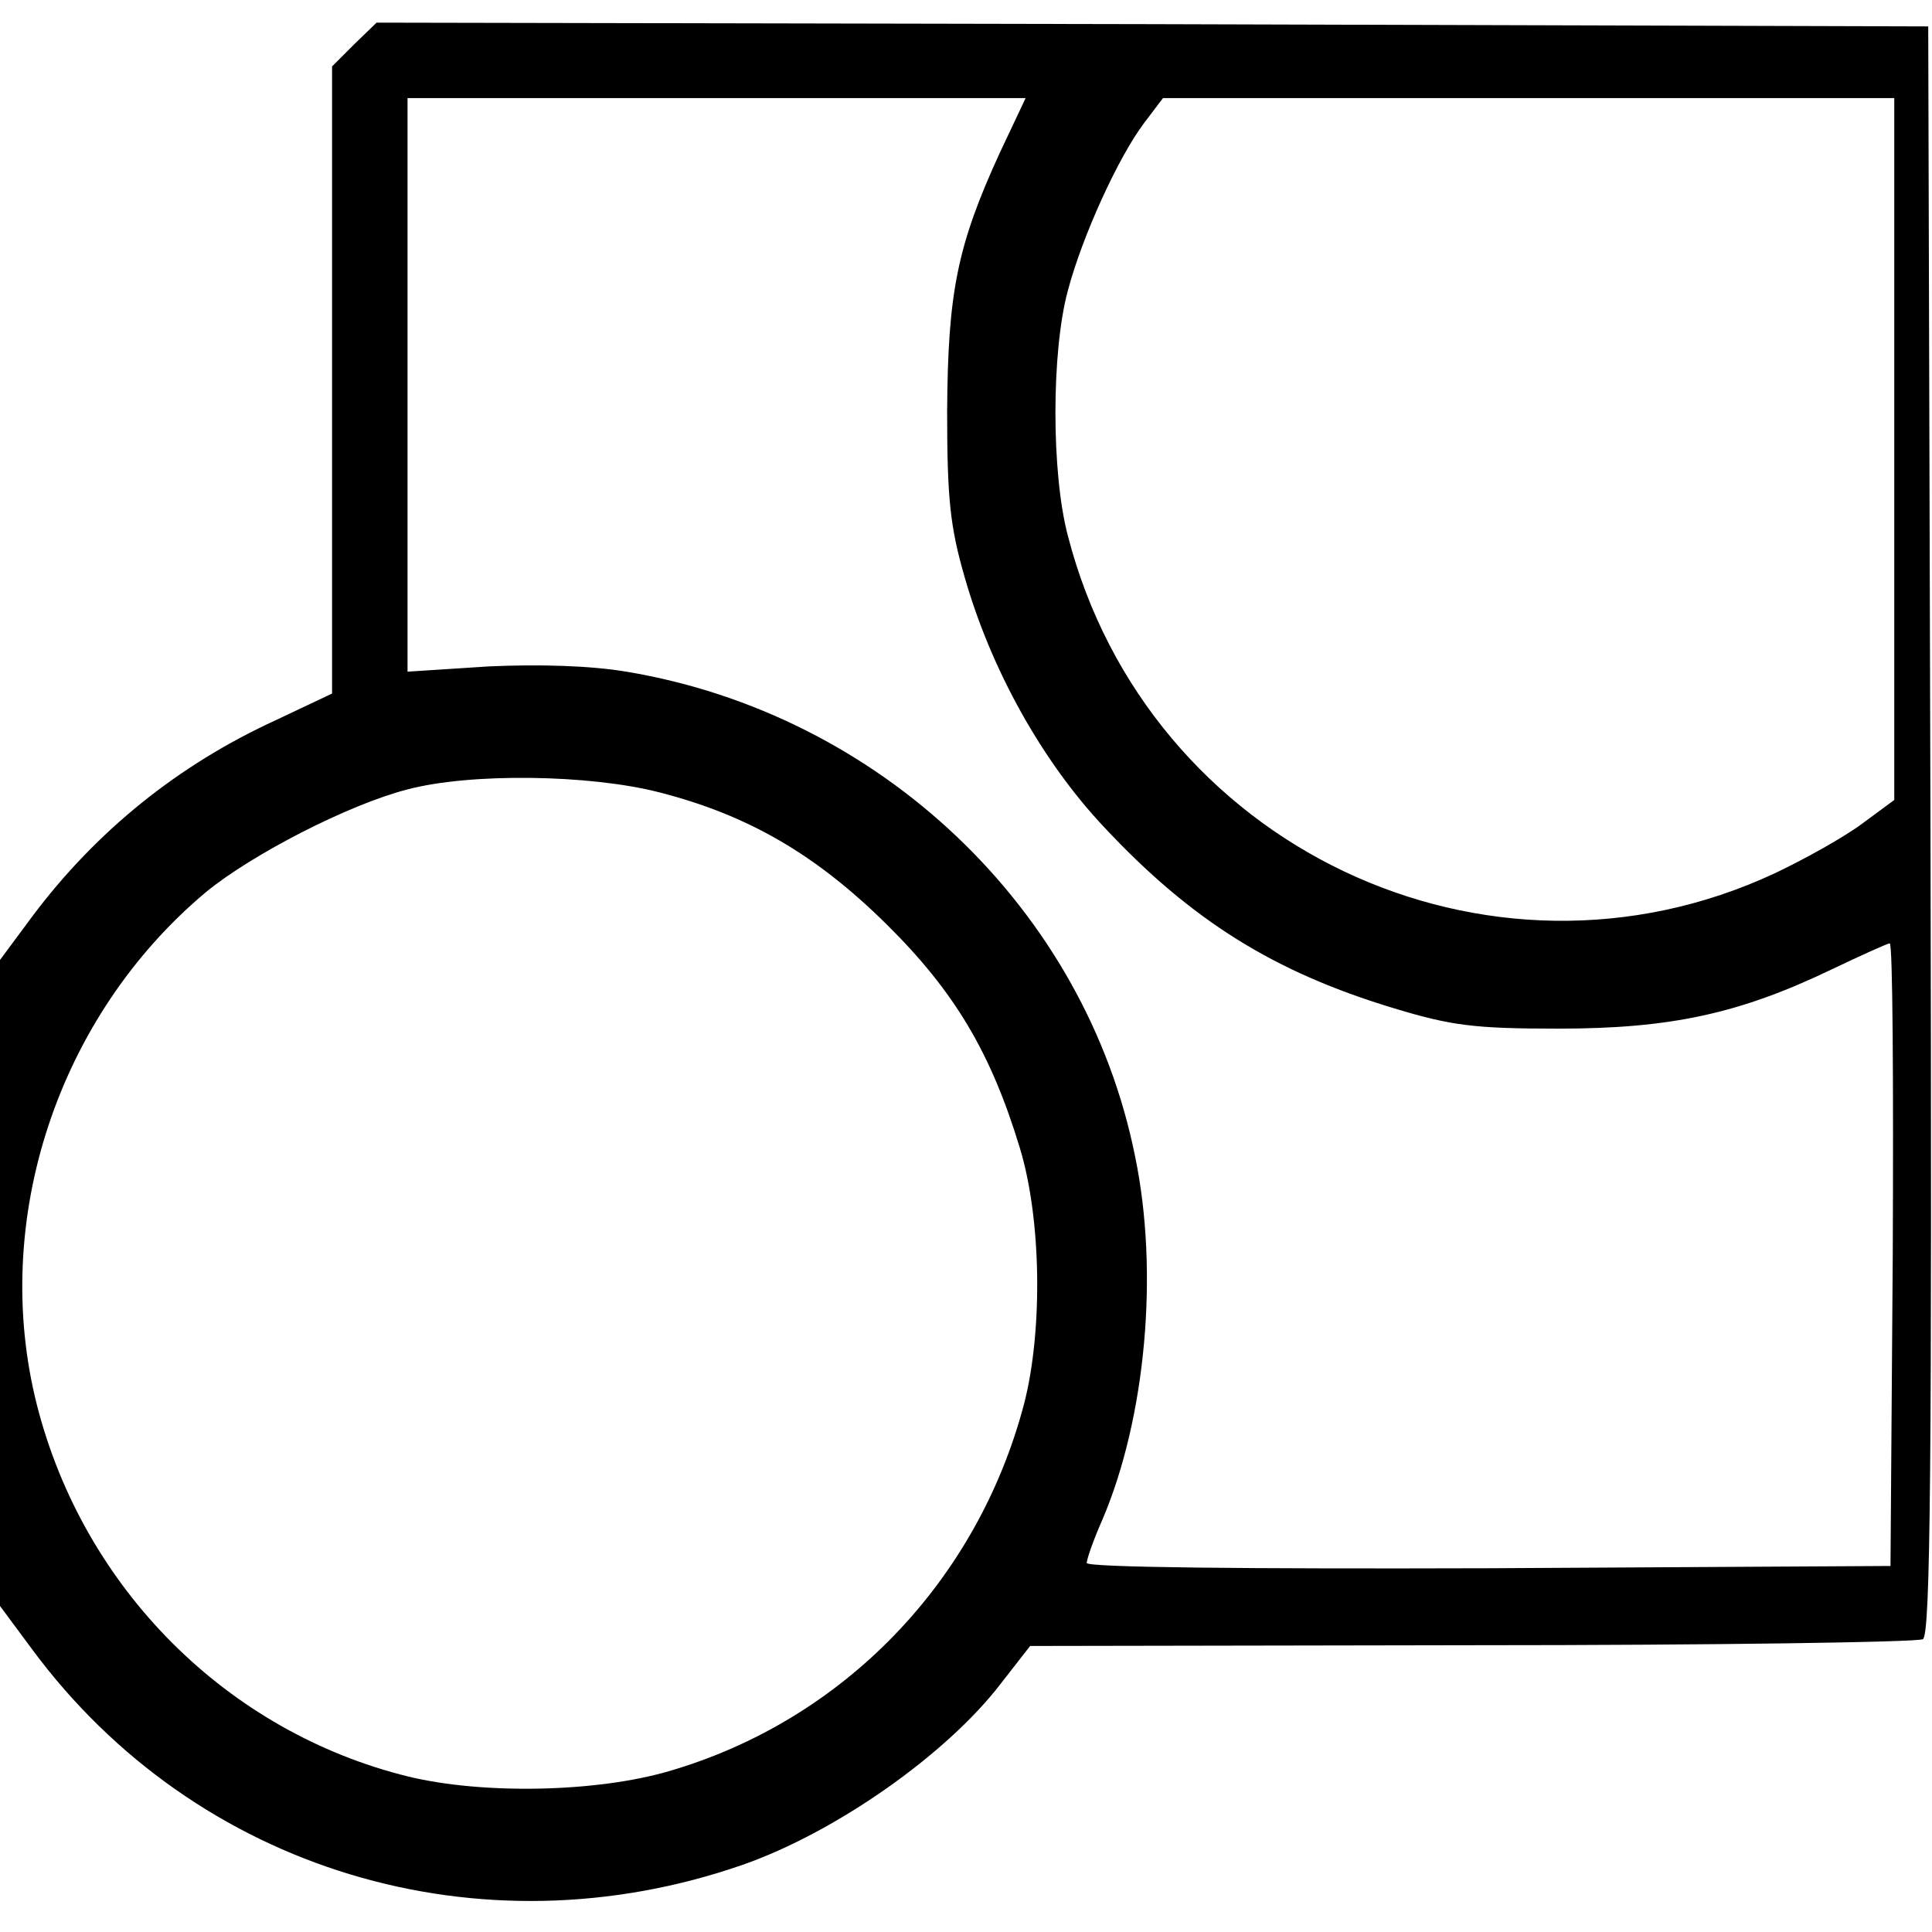
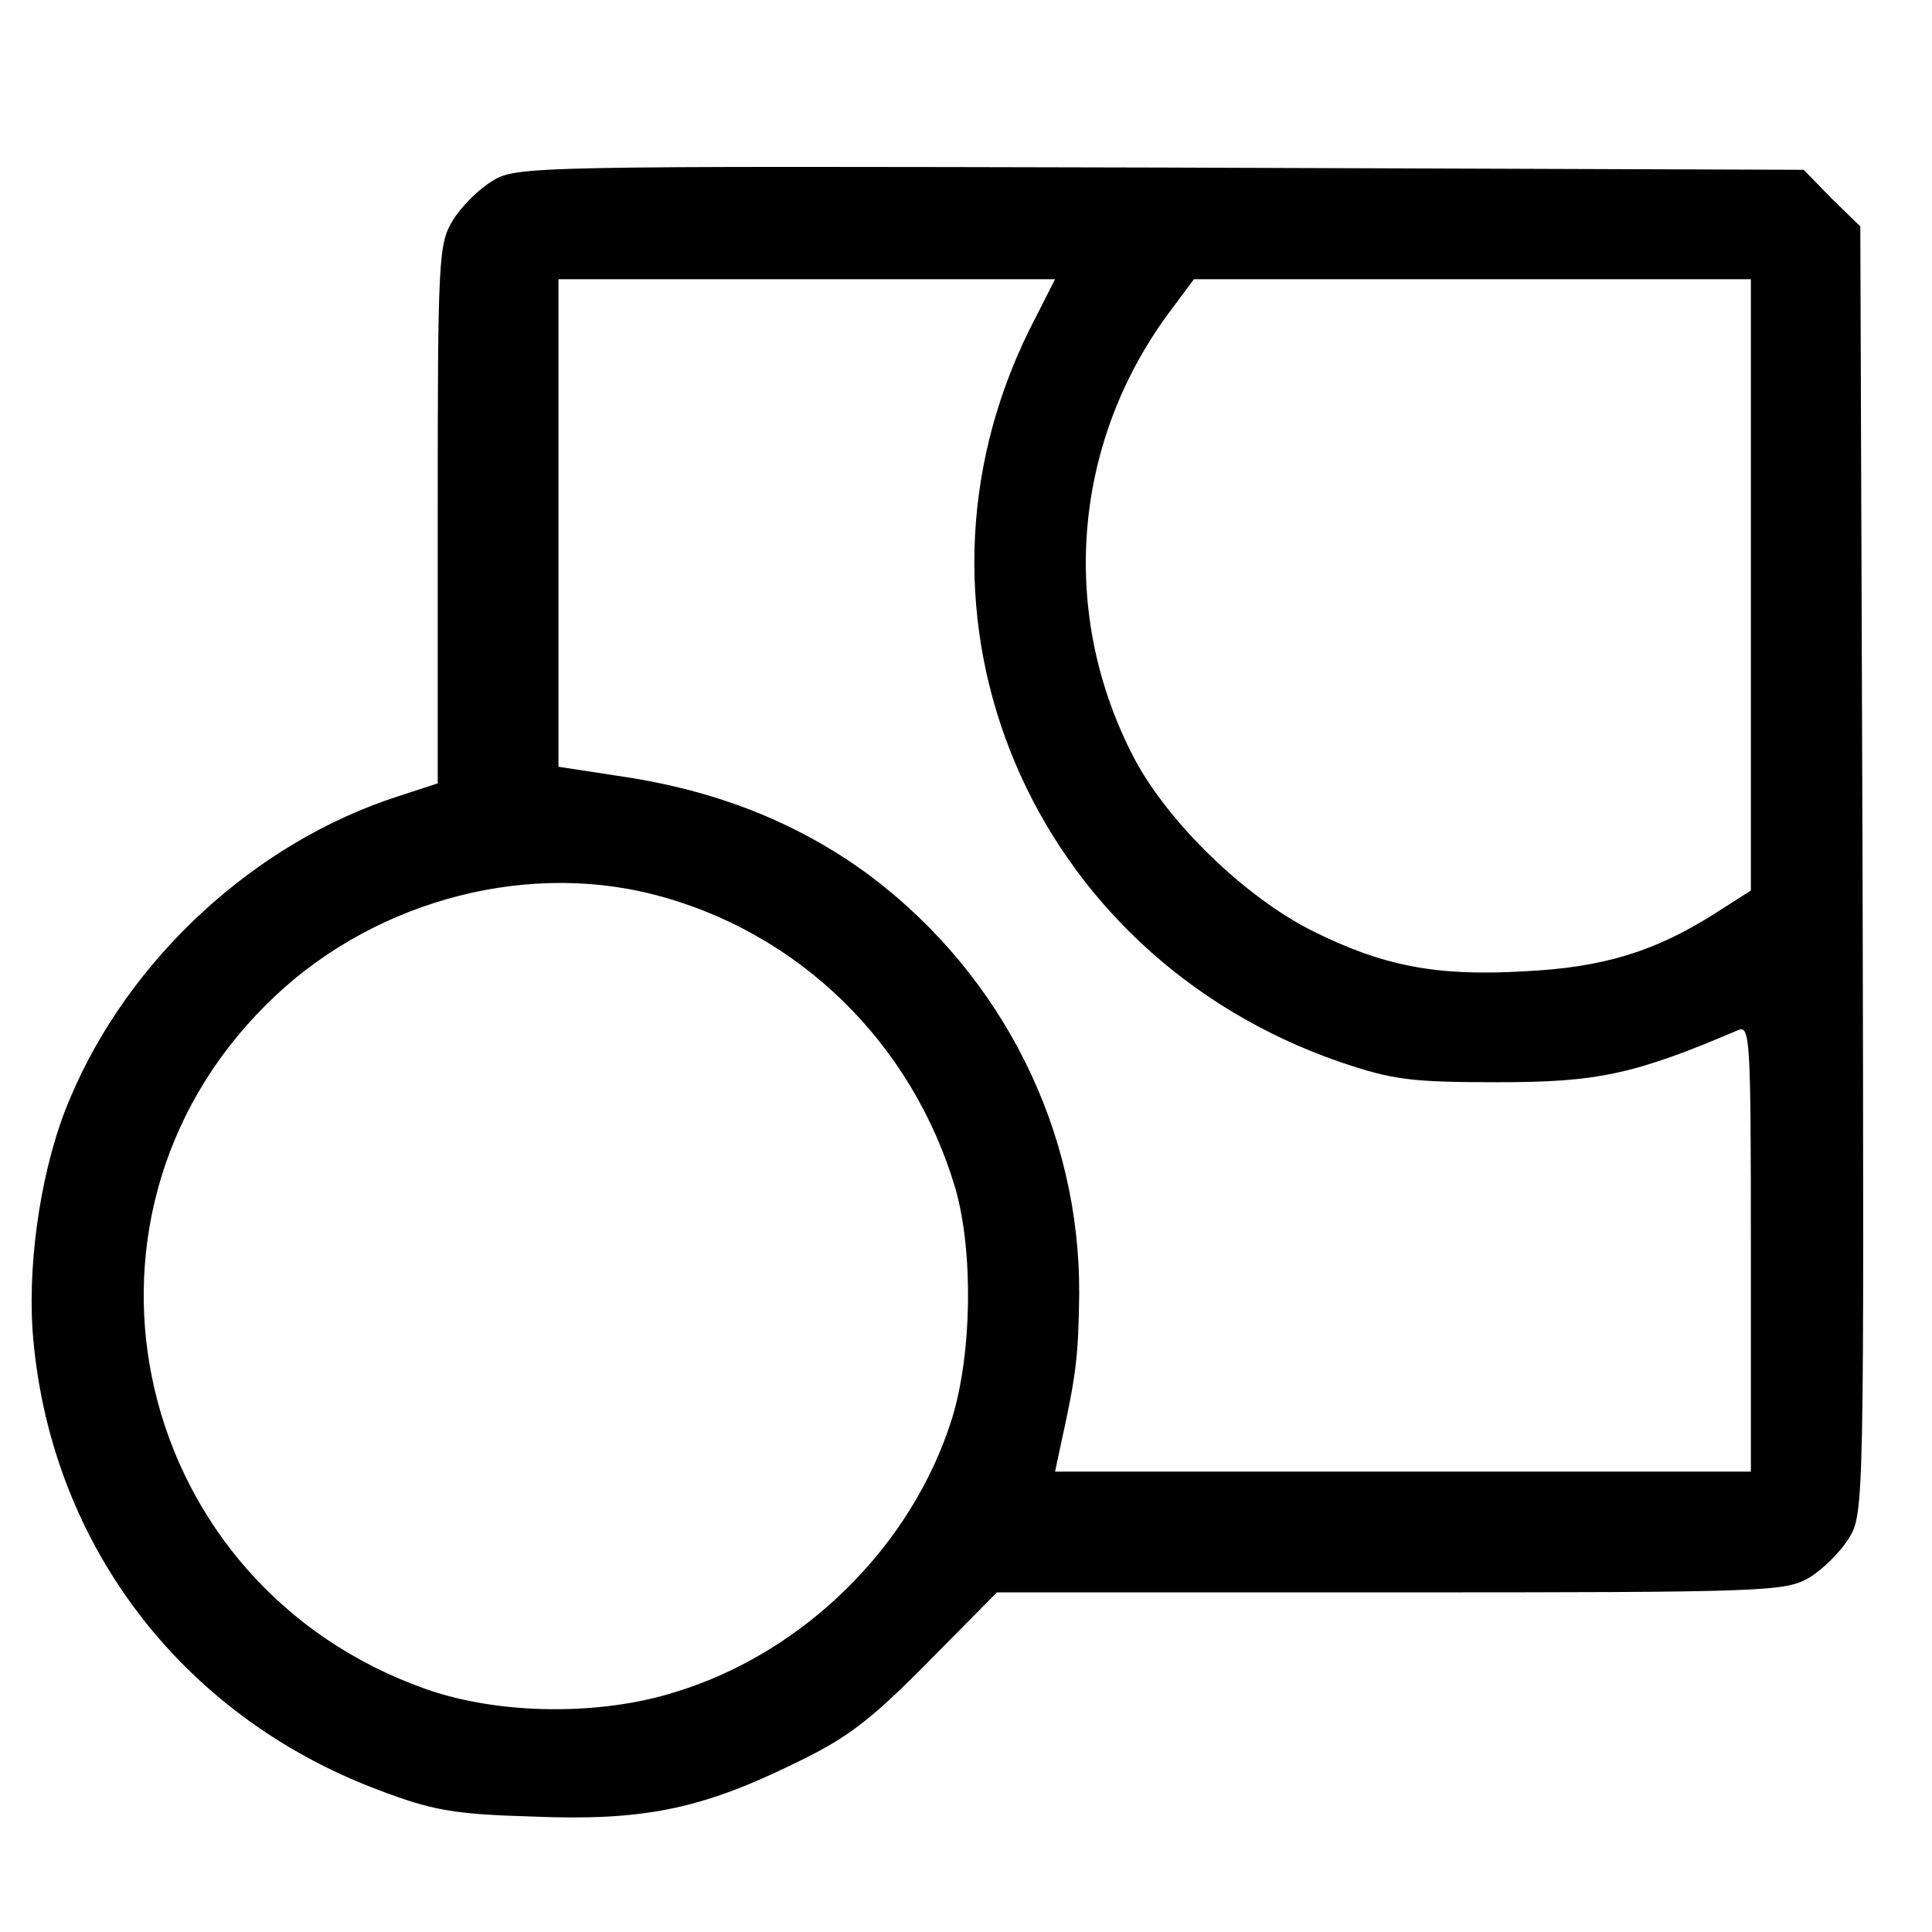
<svg xmlns="http://www.w3.org/2000/svg" version="1.0" width="256pt" height="256pt" viewBox="0 0 256 256" preserveAspectRatio="xMidYMid meet">
  <g transform="translate(0,256) scale(0.1,-0.1)" fill="#000000" stroke="none">
-     <path d="M469 2501 l-29 -29 0 -416 0 -415 -74 -35 c-131 -60 -239 -148 -323 -260 l-43 -58 0 -428 0 -428 43 -58 c217 -293 593 -406 941 -285 123 43 270 146 342 240 l39 50 585 1 c322 0 591 4 598 8 10 7 12 228 10 1073 l-3 1064 -1028 3 -1028 2 -30 -29z m856 -143 c-57 -124 -69 -186 -70 -343 0 -116 4 -153 23 -219 35 -123 103 -245 185 -332 116 -124 225 -192 384 -240 76 -23 106 -27 218 -27 149 0 240 20 361 78 40 19 75 35 78 35 4 0 5 -186 4 -412 l-3 -413 -532 -3 c-322 -1 -533 1 -533 7 0 5 9 31 21 58 57 134 75 327 43 481 -66 328 -338 586 -674 642 -48 8 -114 10 -182 7 l-108 -7 0 380 0 380 409 0 410 0 -34 -72z m1185 -393 l0 -465 -42 -31 c-24 -18 -76 -47 -116 -66 -381 -178 -831 36 -937 447 -22 83 -22 244 0 325 19 72 67 177 101 222 l25 33 485 0 484 0 0 -465z m-1636 -455 c117 -30 207 -82 301 -175 90 -89 138 -170 176 -295 29 -94 31 -243 6 -340 -62 -236 -240 -420 -471 -487 -96 -28 -246 -31 -345 -7 -240 59 -430 249 -492 492 -62 244 27 515 224 680 61 50 189 116 267 136 83 22 241 20 334 -4z" />
+     <path d="M652 2320 c-18 -11 -41 -34 -52 -52 -19 -31 -20 -51 -20 -389 l0 -357 -52 -17 c-190 -61 -357 -215 -435 -400 -37 -86 -56 -209 -50 -306 20 -280 195 -512 459 -611 71 -27 100 -32 203 -35 145 -6 222 9 345 69 71 34 101 56 178 134 l93 94 522 0 c503 0 523 1 555 20 18 11 41 34 52 52 20 32 20 49 18 885 l-3 853 -38 37 -37 38 -853 3 c-836 2 -853 2 -885 -18z m712 -197 c-188 -380 1 -828 411 -970 71 -24 94 -27 210 -27 131 0 180 10 318 69 16 7 17 -11 17 -289 l0 -296 -461 0 -461 0 7 33 c21 95 24 119 25 203 1 216 -101 420 -275 552 -91 68 -196 111 -317 131 l-98 15 0 323 0 323 329 0 329 0 -34 -67z m956 -338 l0 -405 -47 -30 c-80 -51 -149 -72 -253 -77 -117 -7 -188 7 -282 54 -89 45 -190 143 -235 228 -99 189 -83 414 44 588 l35 47 369 0 369 0 0 -405z m-1455 -410 c193 -49 344 -197 401 -390 24 -84 22 -220 -5 -306 -53 -168 -196 -309 -366 -361 -101 -32 -235 -30 -331 4 -387 137 -500 619 -212 906 133 134 336 192 513 147z" />
  </g>
</svg>
